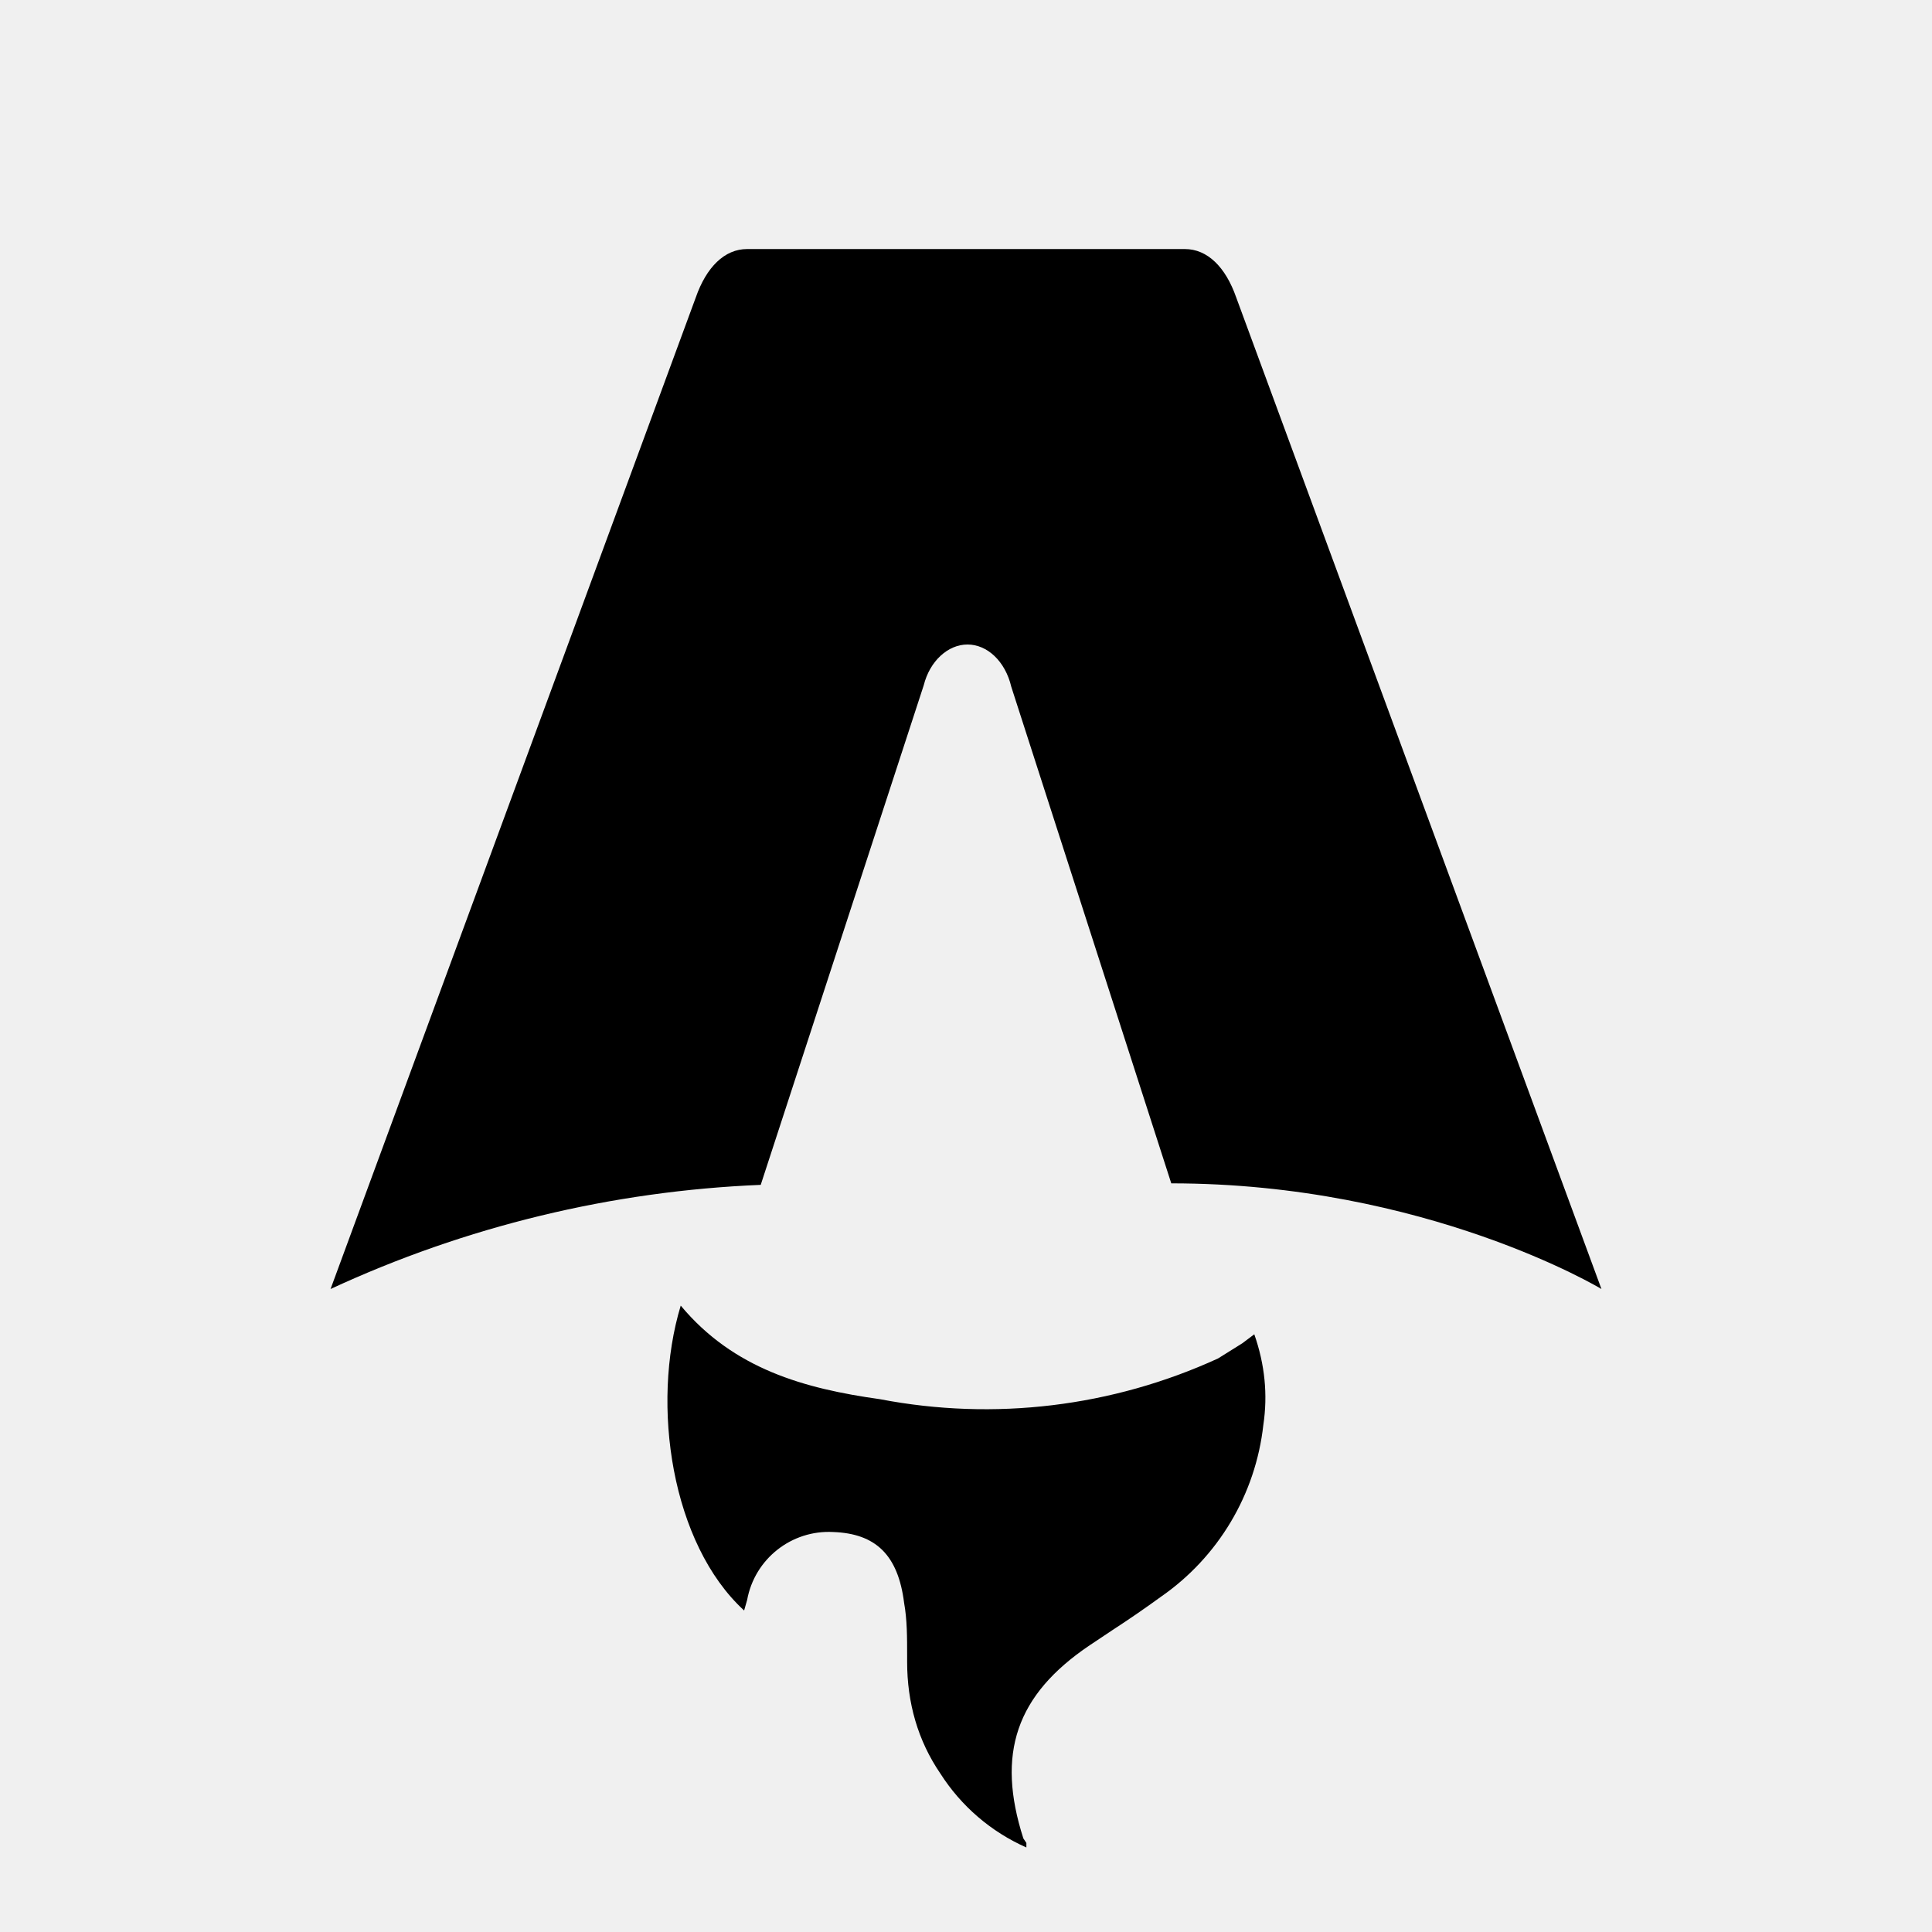
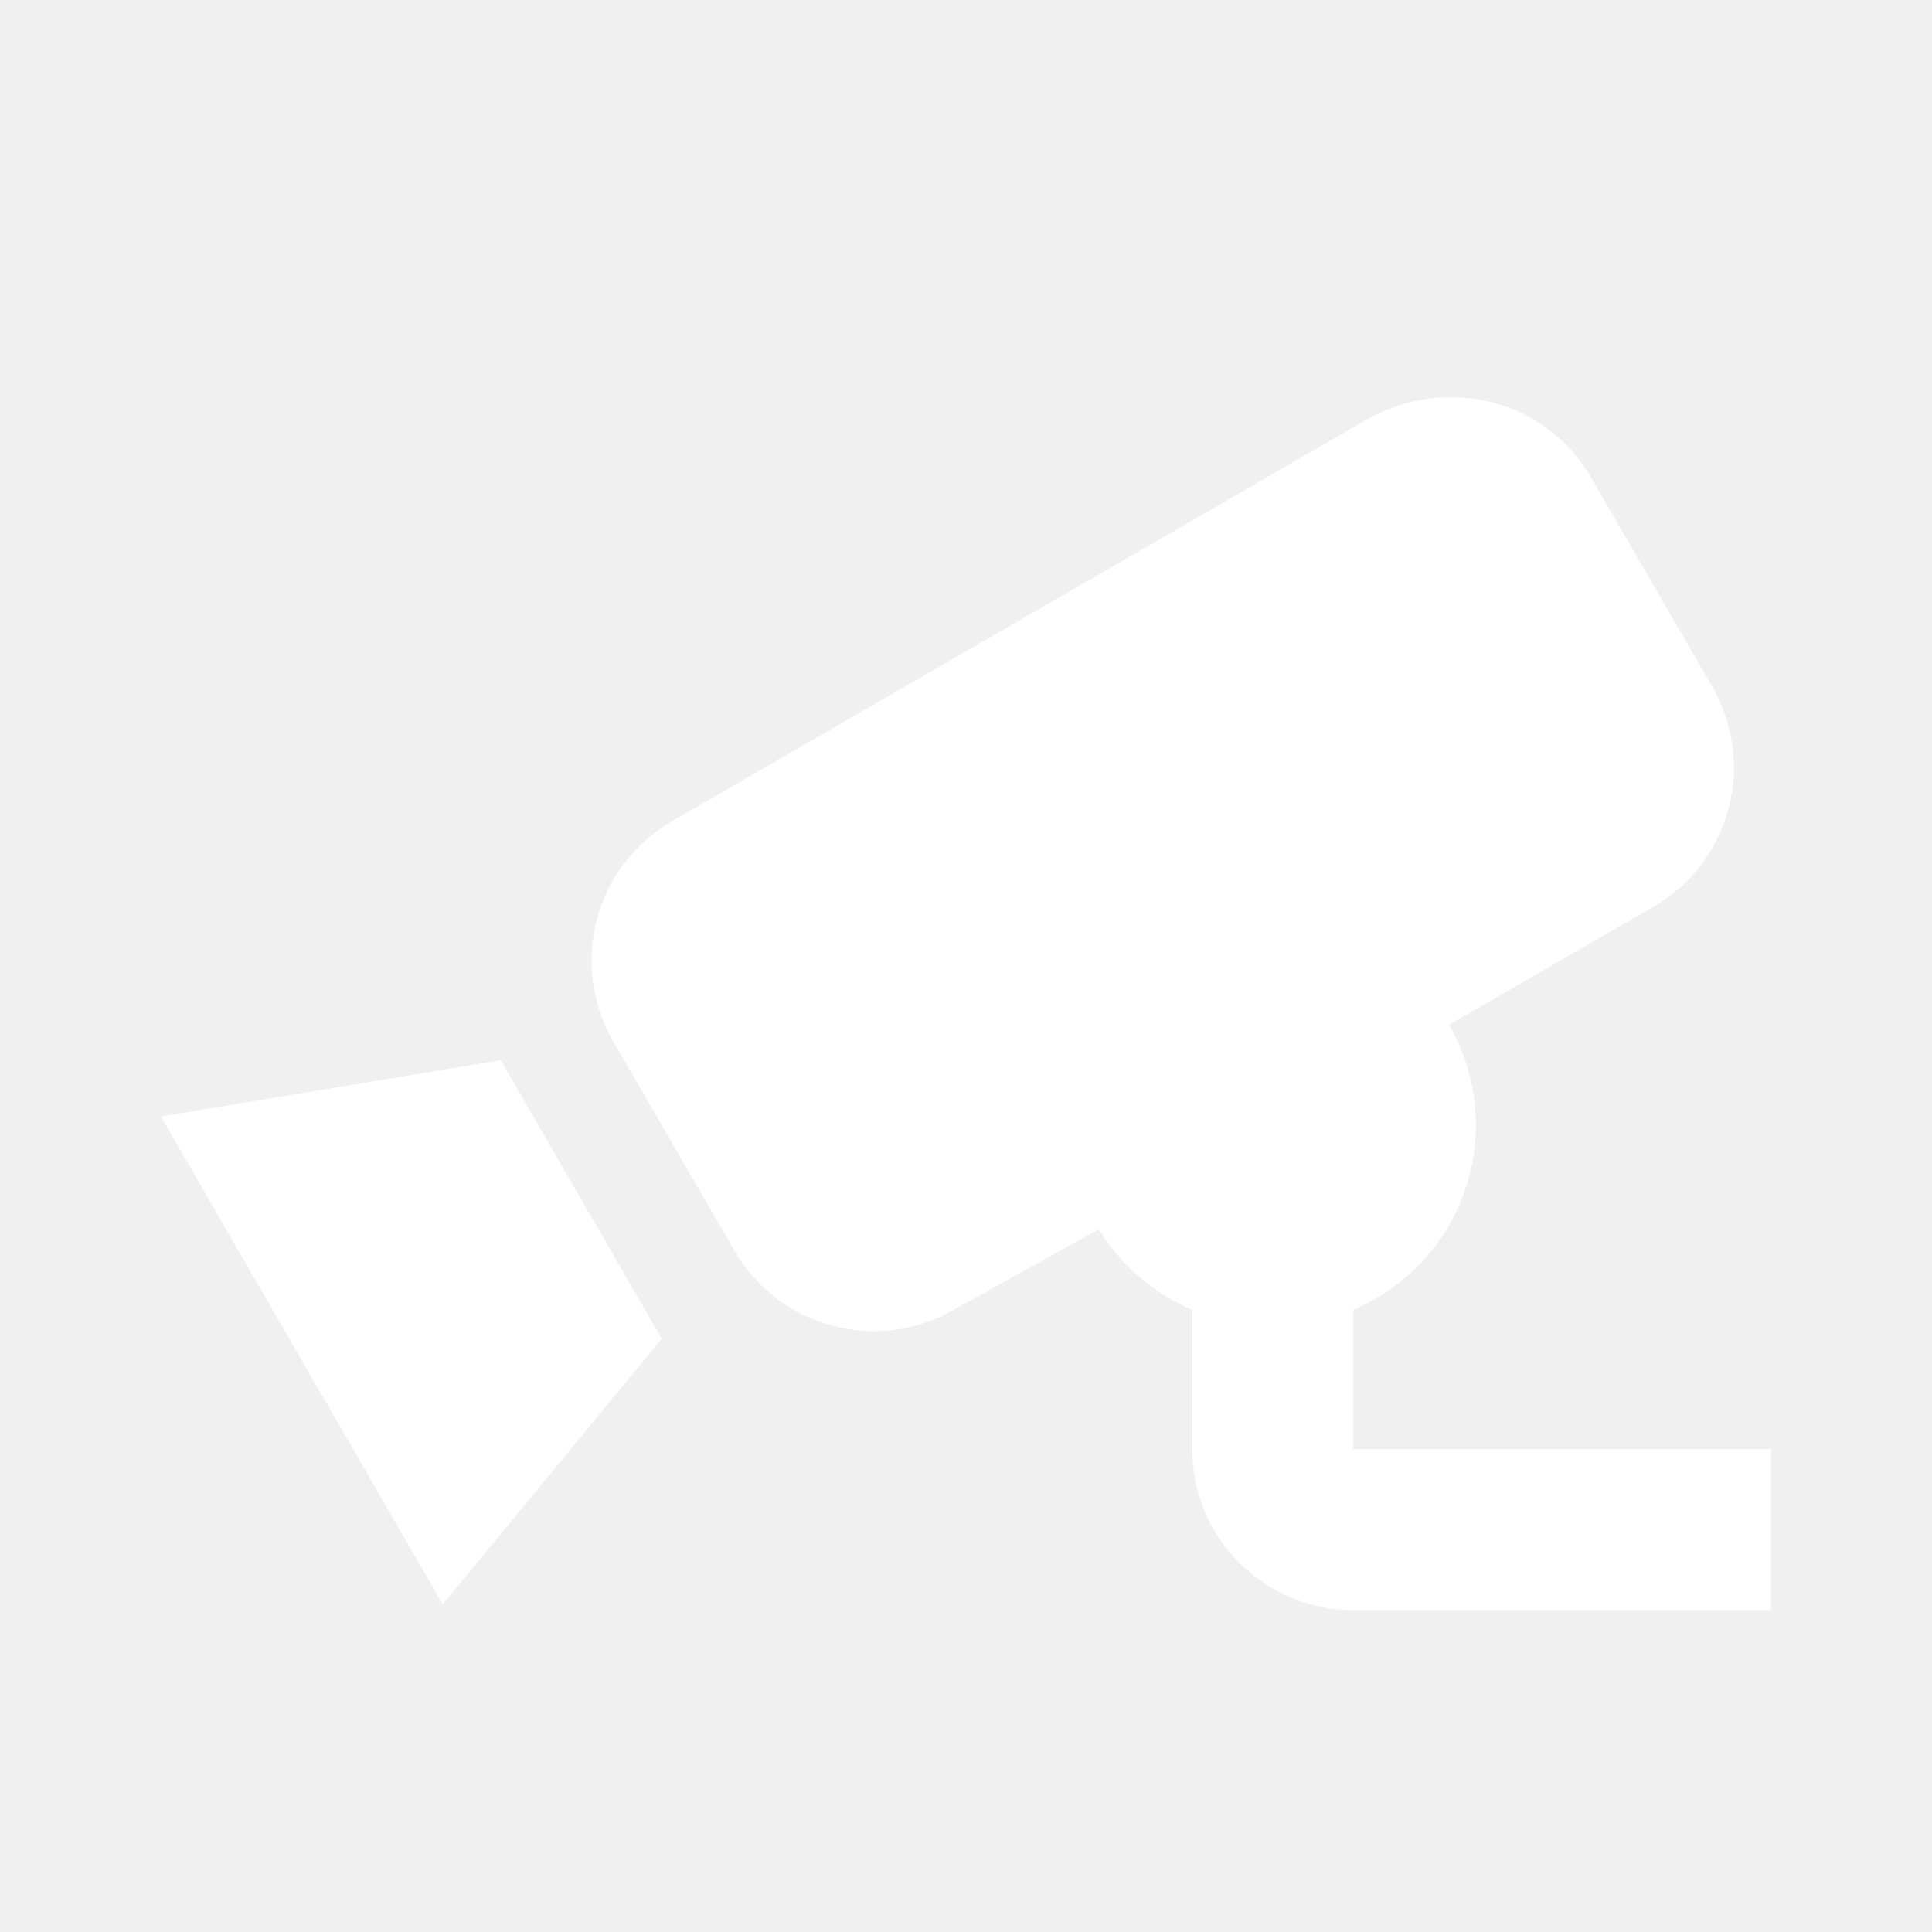
- <svg xmlns="http://www.w3.org/2000/svg" fill="none" viewBox="0 0 128 128">
-   <path d="M50.4 78.5a75.1 75.1 0 0 0-28.5 6.9l24.2-65.7c.7-2 1.9-3.2 3.4-3.2h29c1.5 0 2.7 1.2 3.4 3.2l24.2 65.7s-11.6-7-28.5-7L67 45.5c-.4-1.7-1.6-2.8-2.9-2.8-1.3 0-2.5 1.1-2.9 2.7L50.4 78.5Zm-1.1 28.2Zm-4.2-20.2c-2 6.6-.6 15.8 4.2 20.2a17.5 17.5 0 0 1 .2-.7 5.5 5.5 0 0 1 5.7-4.5c2.8.1 4.3 1.5 4.7 4.7.2 1.1.2 2.3.2 3.5v.4c0 2.7.7 5.2 2.2 7.4a13 13 0 0 0 5.7 4.9v-.3l-.2-.3c-1.8-5.6-.5-9.5 4.4-12.8l1.5-1a73 73 0 0 0 3.2-2.2 16 16 0 0 0 6.8-11.4c.3-2 .1-4-.6-6l-.8.6-1.6 1a37 37 0 0 1-22.4 2.7c-5-.7-9.7-2-13.2-6.2Z" />
-   <style>
-         path { fill: #000; }
-         @media (prefers-color-scheme: dark) {
-             path { fill: #FFF; }
-         }
-     </style>
+ <svg xmlns="http://www.w3.org/2000/svg" width="800" height="800" fill="#fff" stroke="#fff" stroke-width="0" viewBox="0 0 24 24">
+   <g stroke="none">
+     <path d="M18.15 4.94A2.1 2.1 0 0 0 17 5.2l-8.65 5a2 2 0 0 0-.73 2.74l1.5 2.59a2 2 0 0 0 2.73.74l1.8-1a2.5 2.5 0 0 0 1.16 1V18a2 2 0 0 0 2 2H22v-2h-5.19v-1.73A2.49 2.49 0 0 0 18 12.73l2.53-1.46a2 2 0 0 0 .74-2.74l-1.5-2.59a2 2 0 0 0-1.59-1M6.22 13.17l-4.22.7.75 1.3 2 3.46.75 1.3 2.72-3.3Z" />
+     <path fill="none" d="M0 0h24v24H0z" />
+   </g>
</svg>
